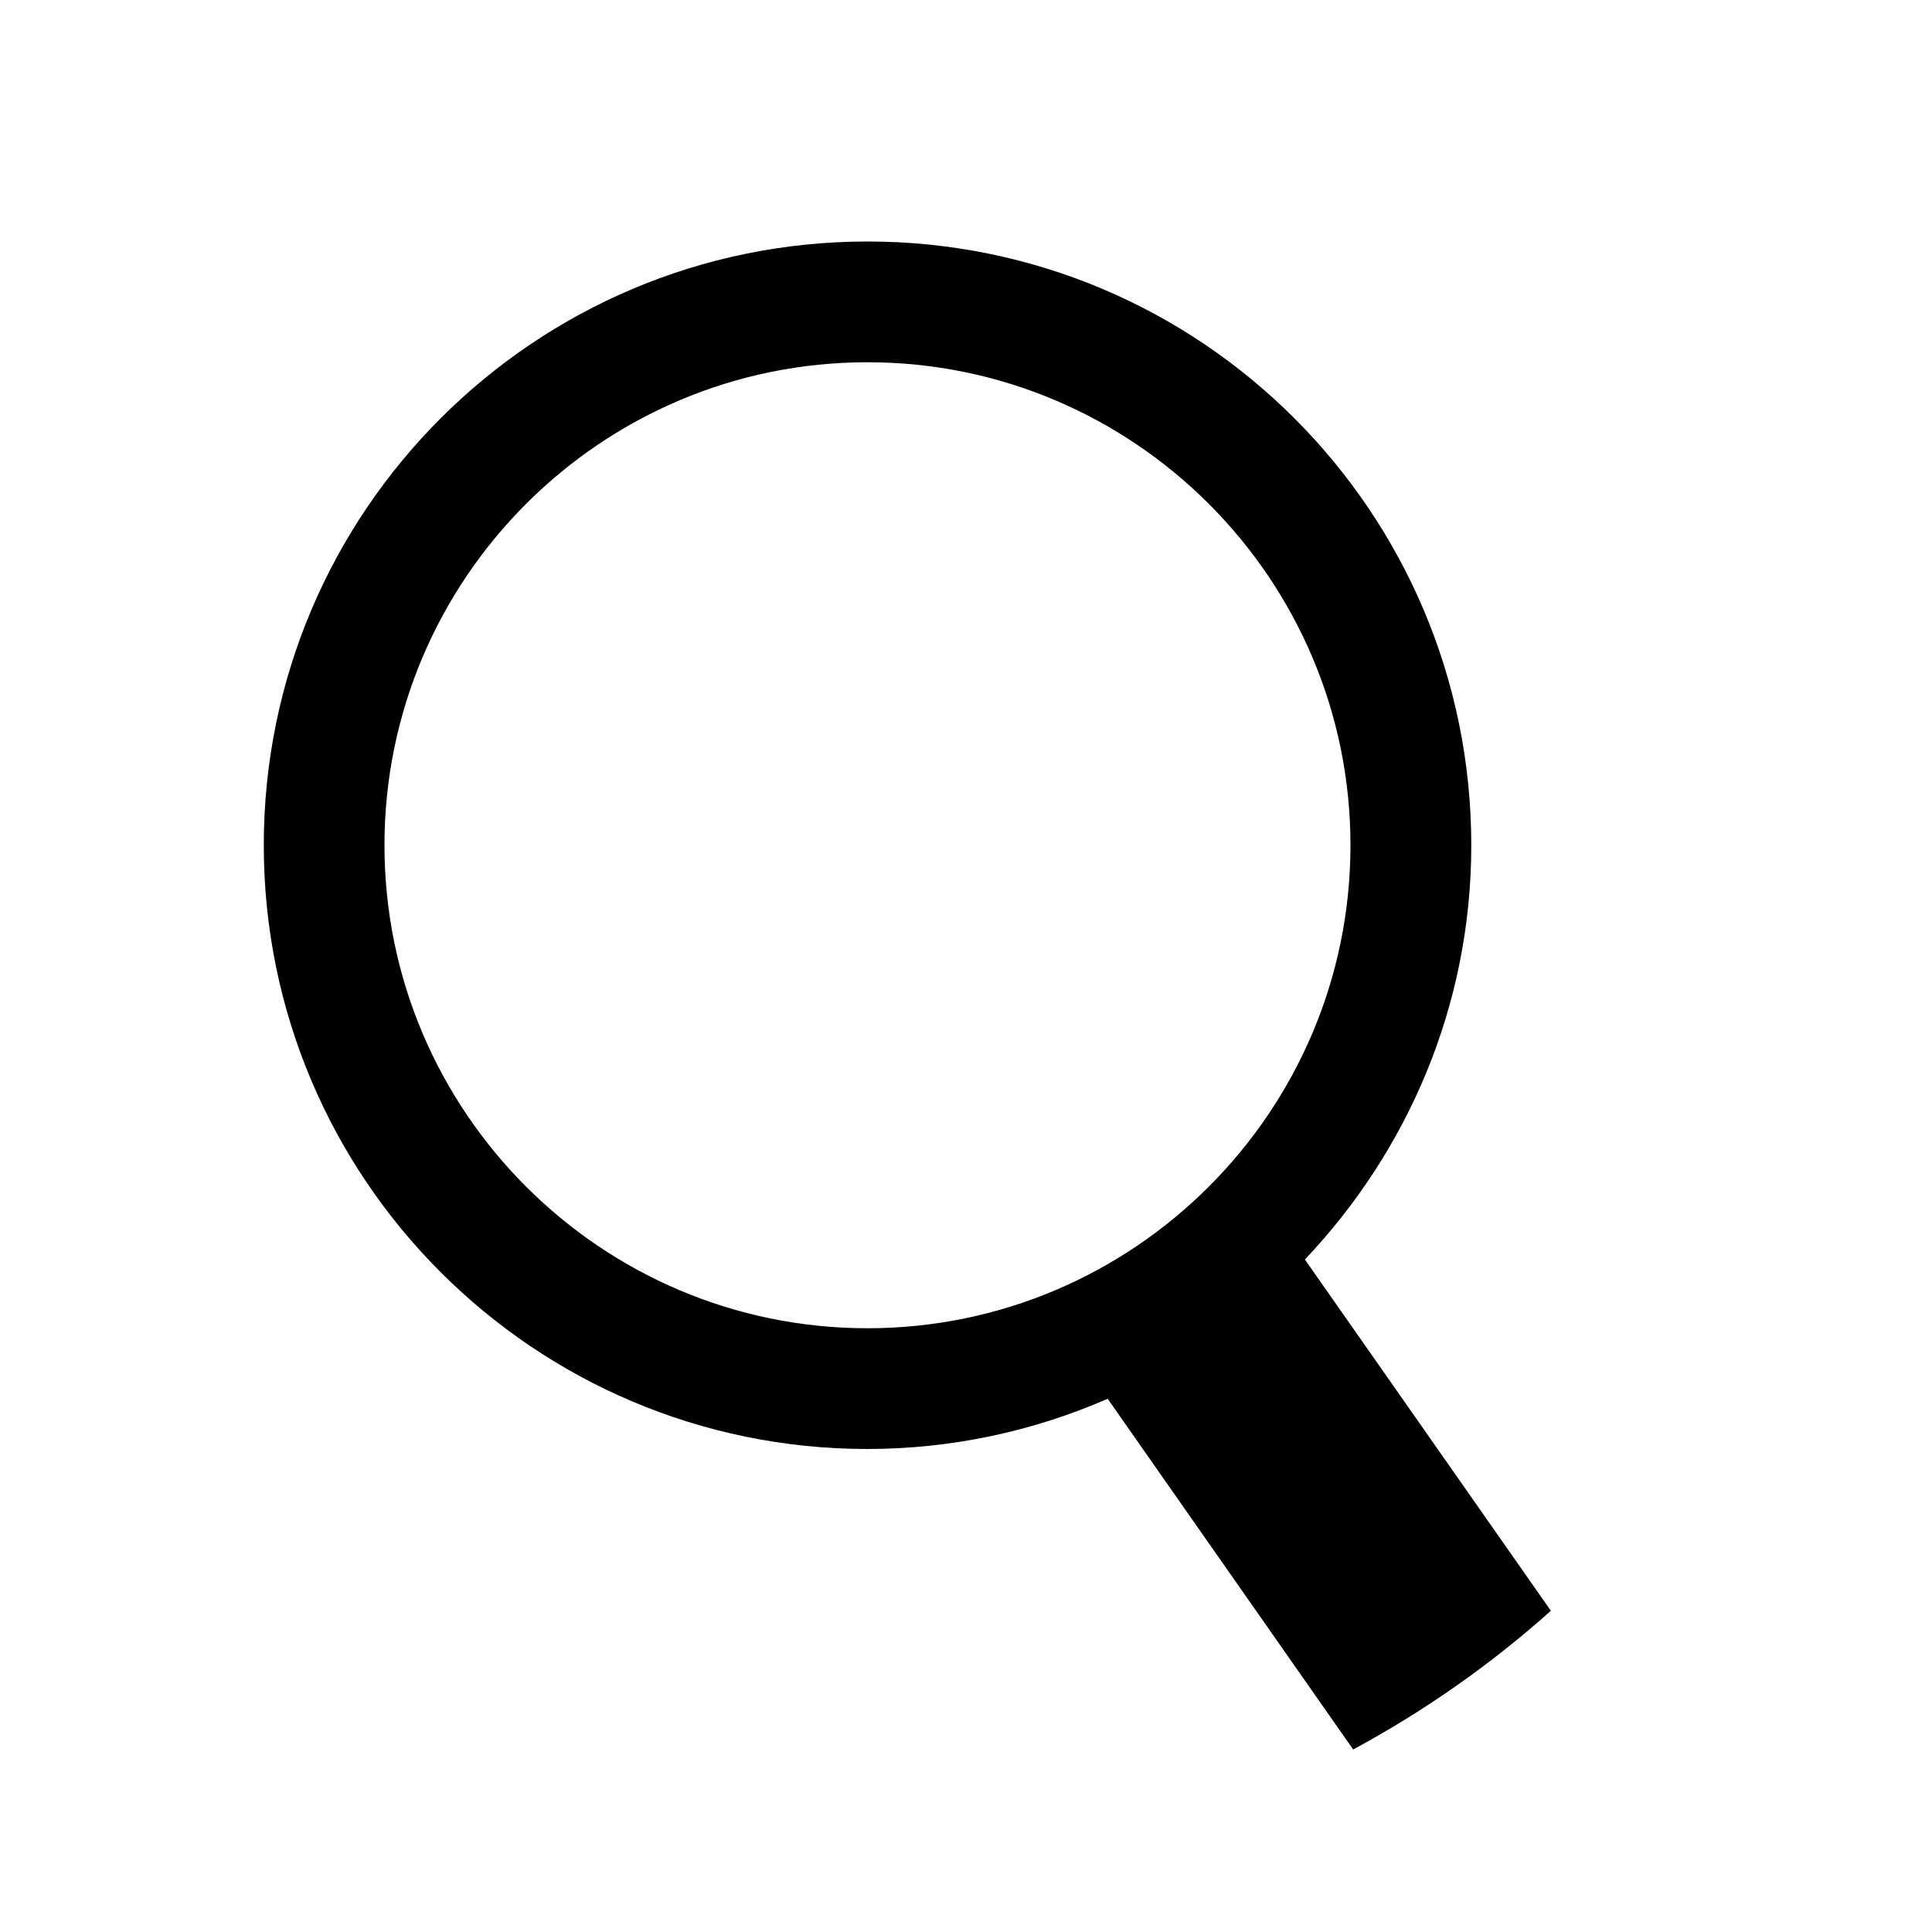
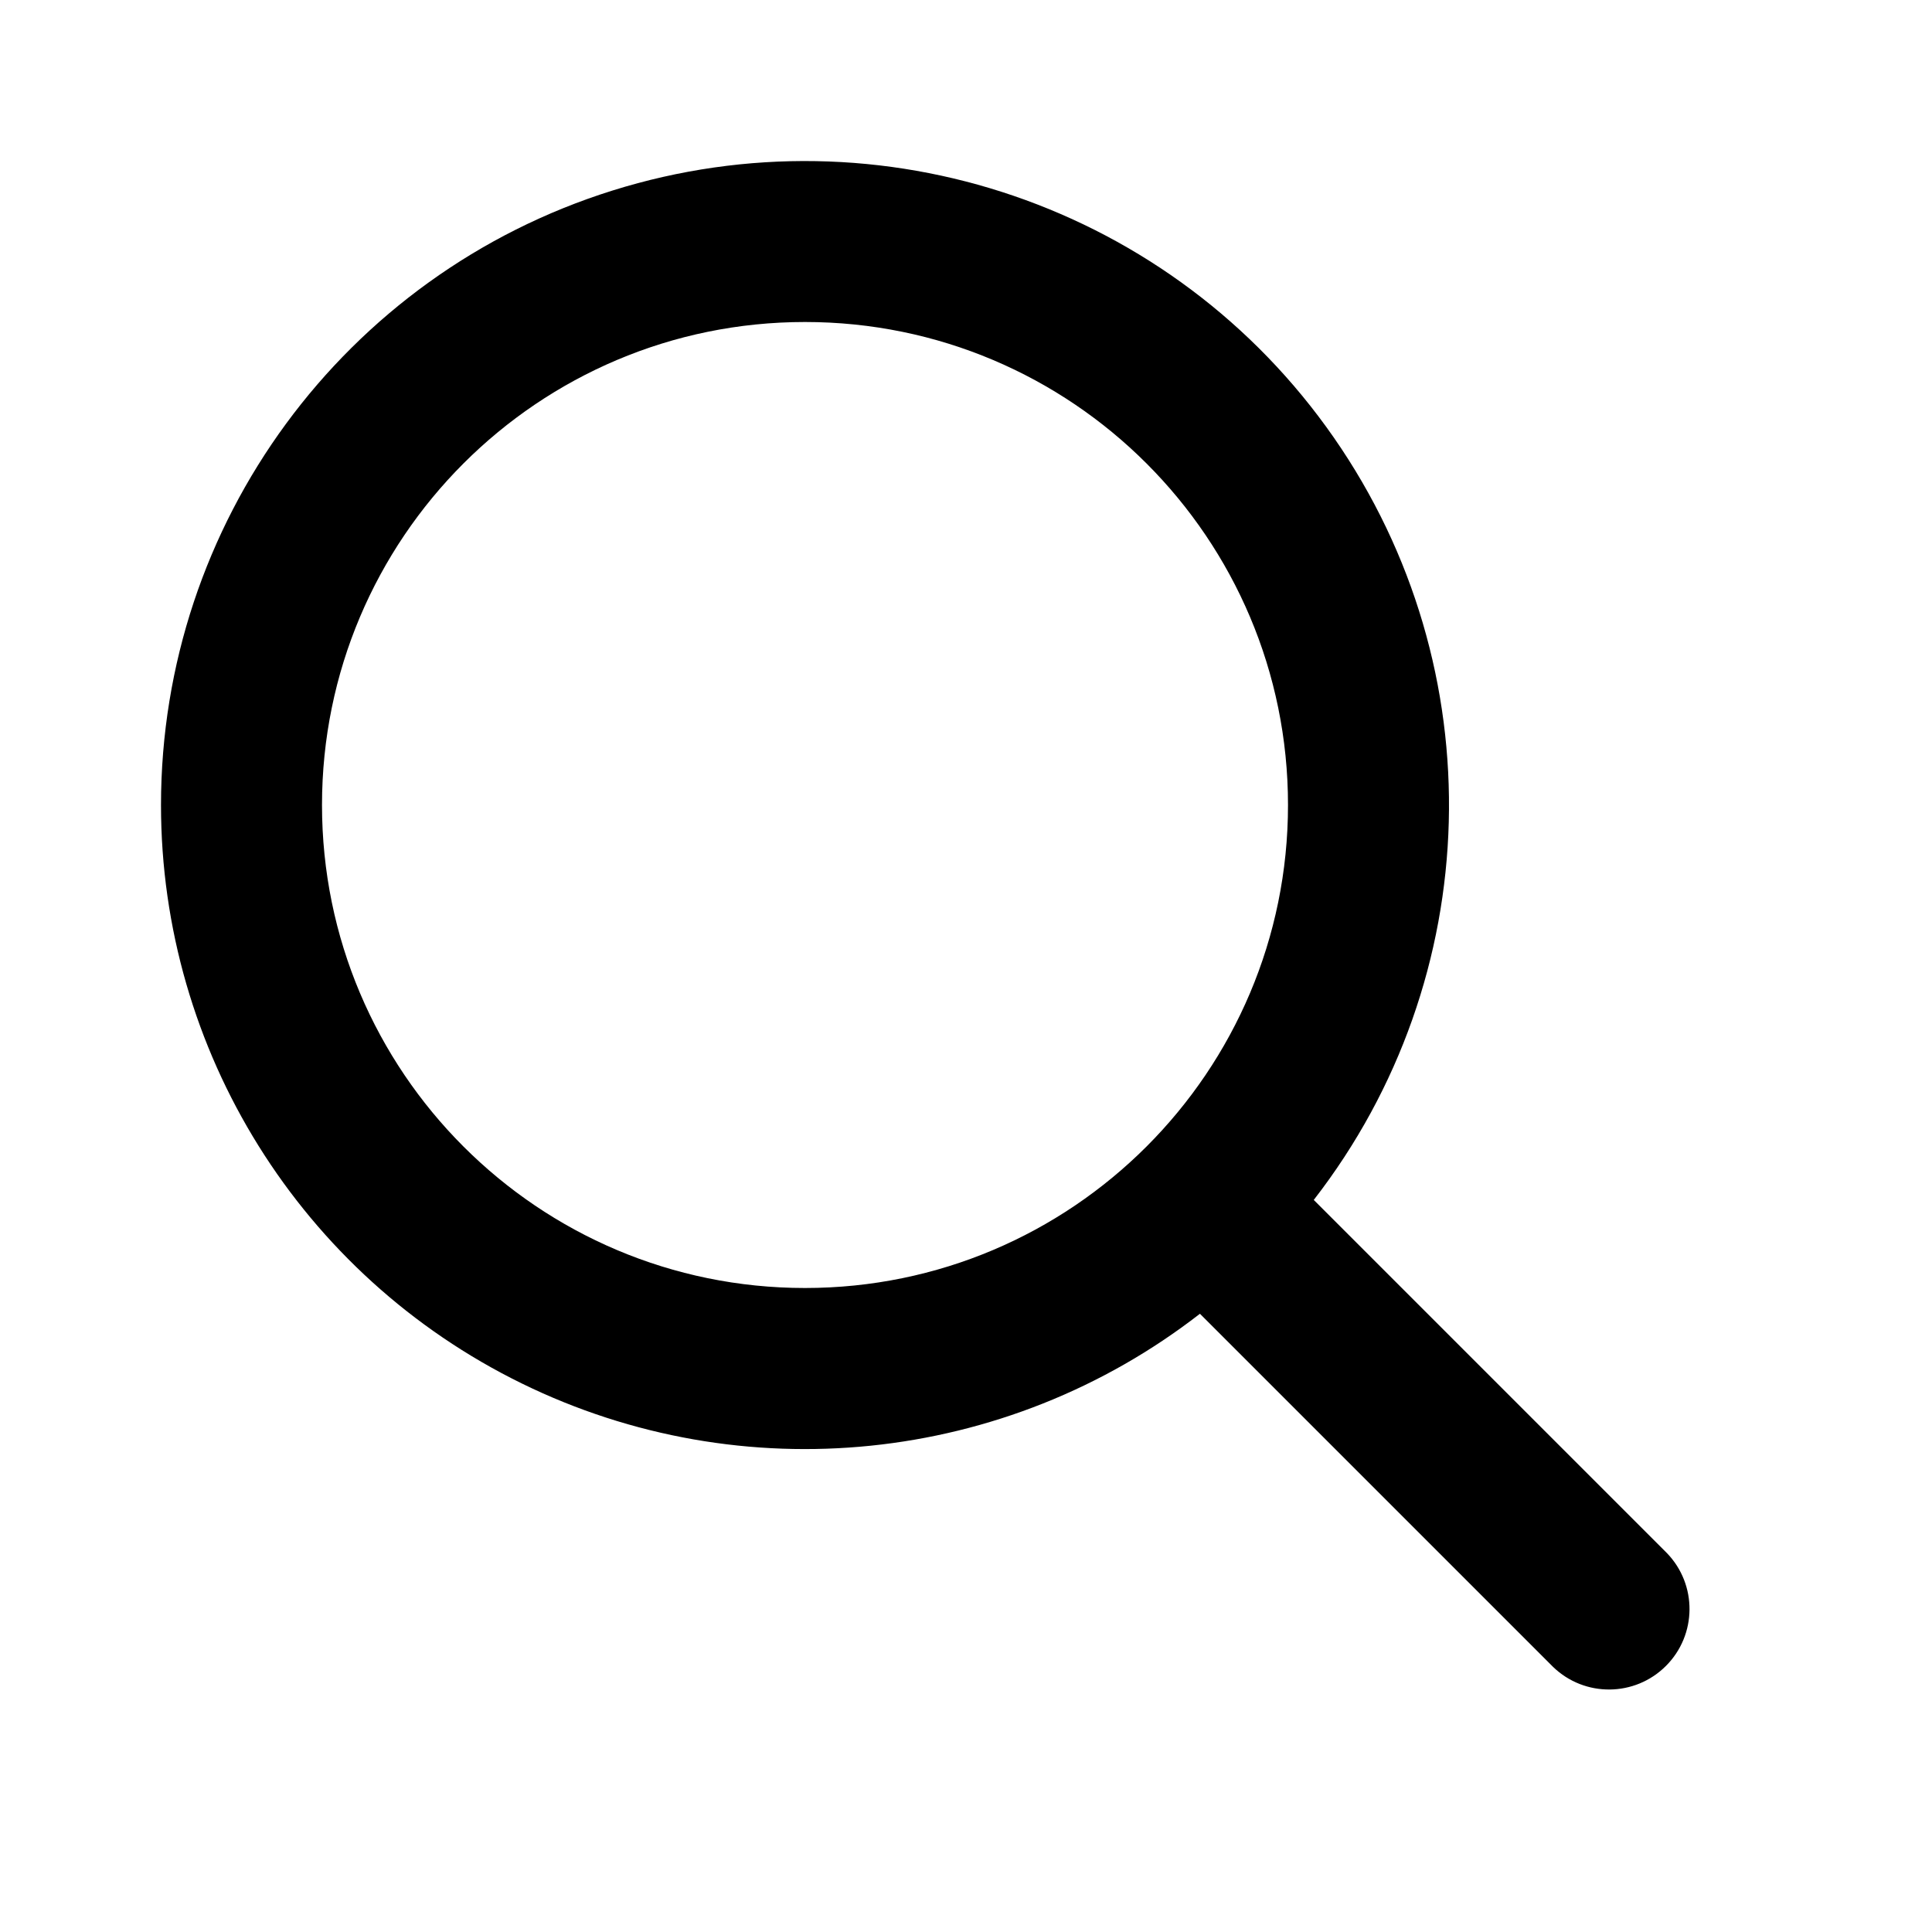
- <svg xmlns="http://www.w3.org/2000/svg" width="30" height="30" viewBox="0 0 30 30" fill="#000">
-   <path fill-rule="evenodd" clip-rule="evenodd" d="M20.262 19.557l3.82 5.455a15.981 15.981 0 0 1-3.07 2.154L17.2 21.72a9.331 9.331 0 0 1-3.73.78 9.375 9.375 0 1 1 9.376-9.375c0 2.497-.992 4.752-2.583 6.432zM13.47 5.625c-4.136 0-7.5 3.364-7.5 7.5s3.364 7.5 7.5 7.5c4.135 0 7.5-3.364 7.5-7.5s-3.365-7.5-7.5-7.5z" />
+ <svg xmlns="http://www.w3.org/2000/svg" width="30" height="30" viewBox="0 0 24 24">
+   <path fill="#000" fill-rule="evenodd" d="M10 4a6 6 0 1 0 0 12 6 6 0 0 0 0-12Zm-8 6a8 8 0 1 1 14.32 4.906l4.387 4.387a1 1 0 0 1-1.414 1.414l-4.387-4.387A8 8 0 0 1 2 10Z" clip-rule="evenodd" />
</svg>
